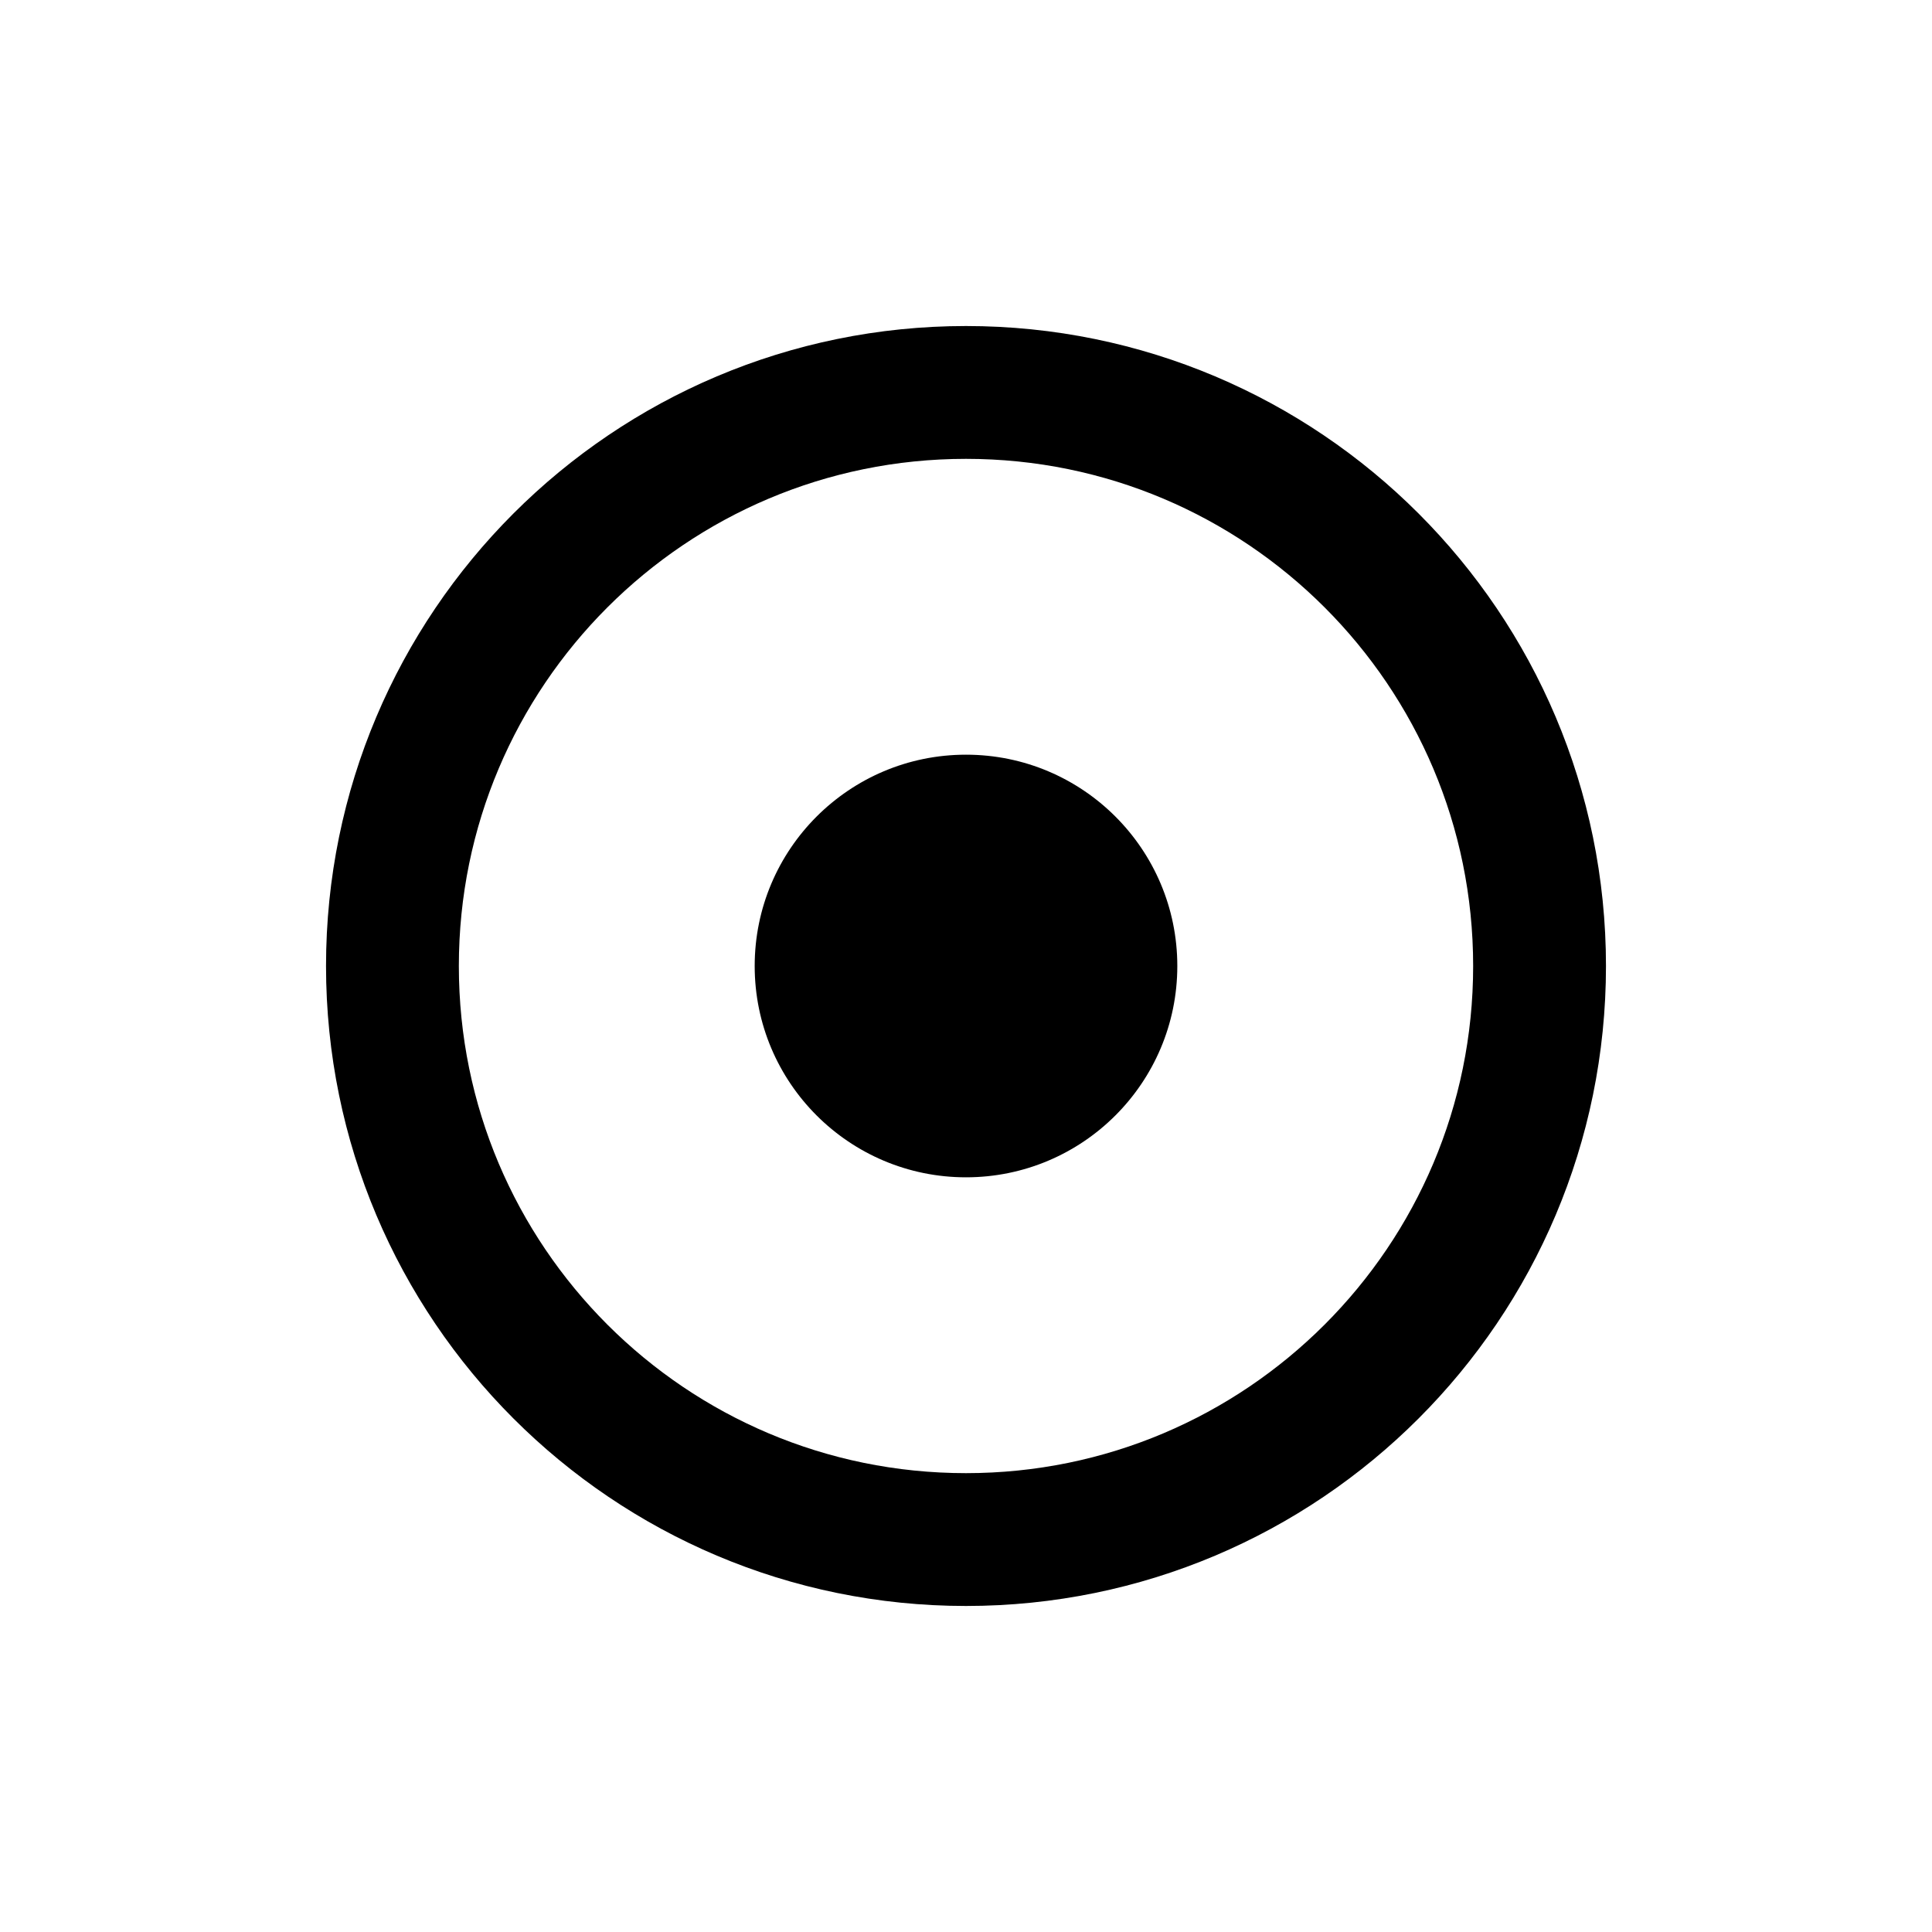
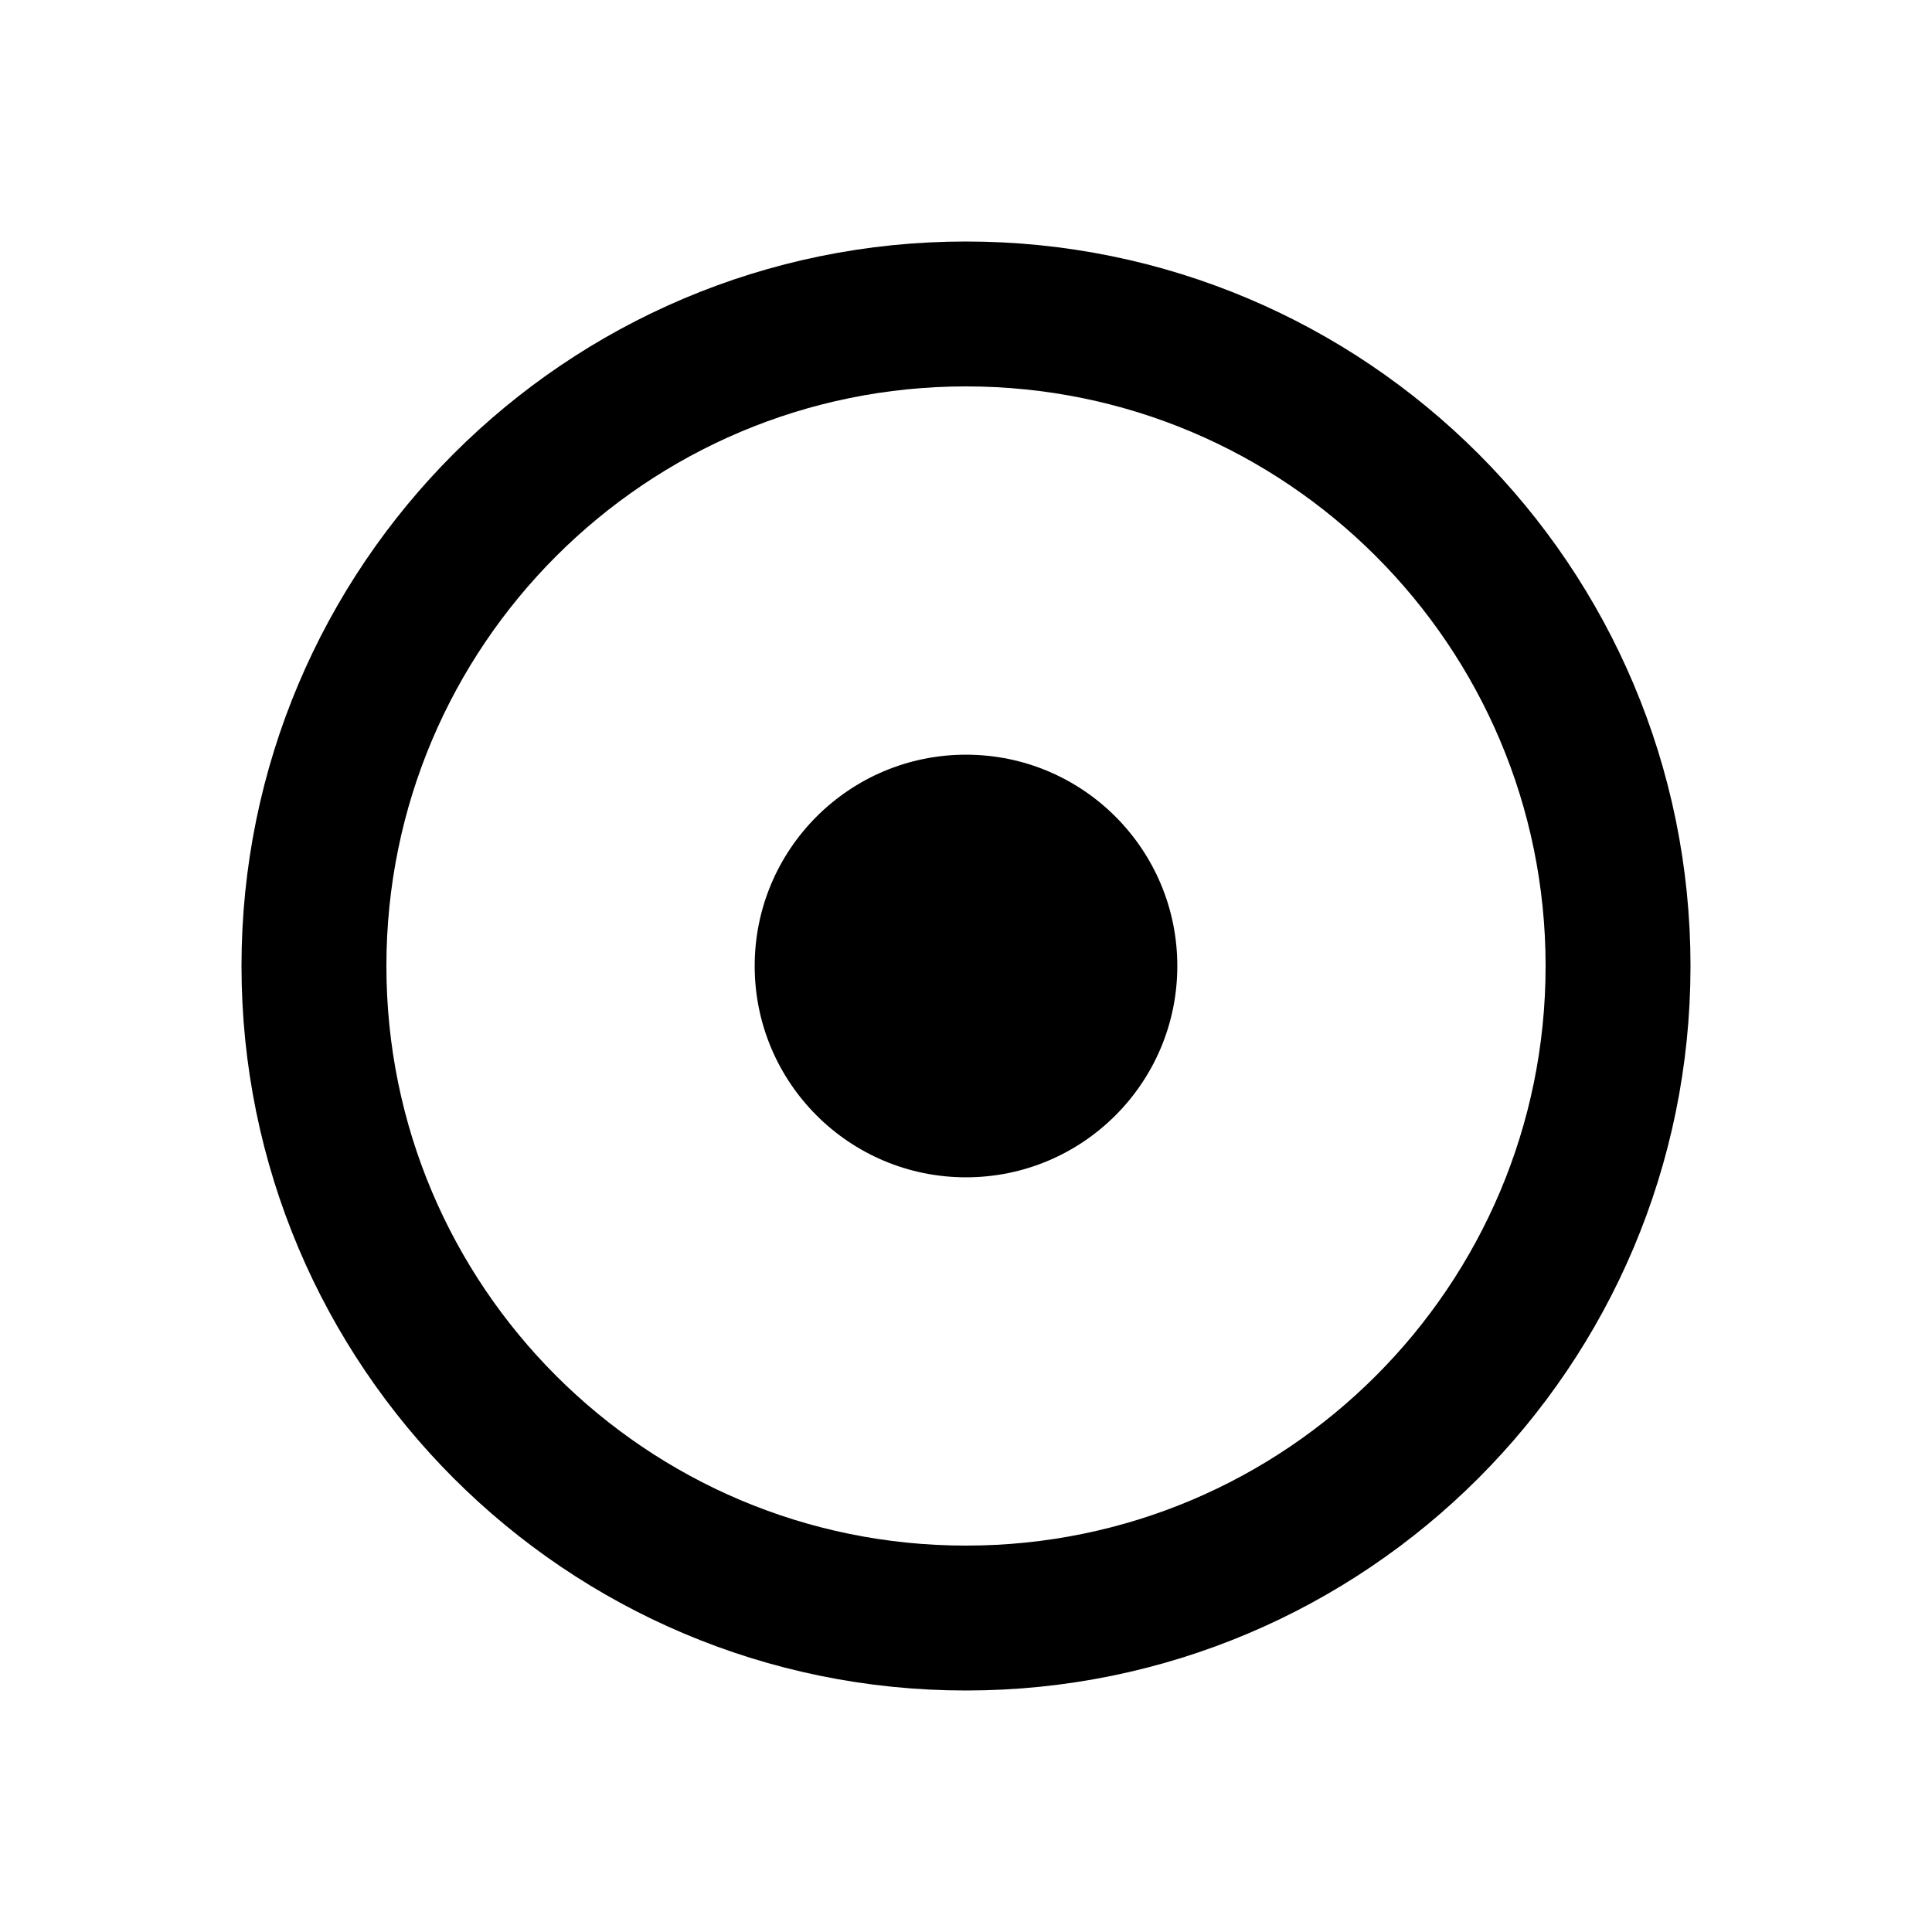
- <svg xmlns="http://www.w3.org/2000/svg" width="16" height="16" viewBox="0 0 16 16" fill="none" stroke="#000000" stroke-width="1.1">
-   <circle cx="8" cy="8" r="4.75" />
+ <svg xmlns="http://www.w3.org/2000/svg" width="16" height="16" viewBox="0 0 16 16" fill="none" stroke="#000000" stroke-width="1.2">
+   <circle cx="8" cy="8" r="5.4" />
  <circle cx="8" cy="8" r="1.75" fill="#000000" stroke="none" />
</svg>
